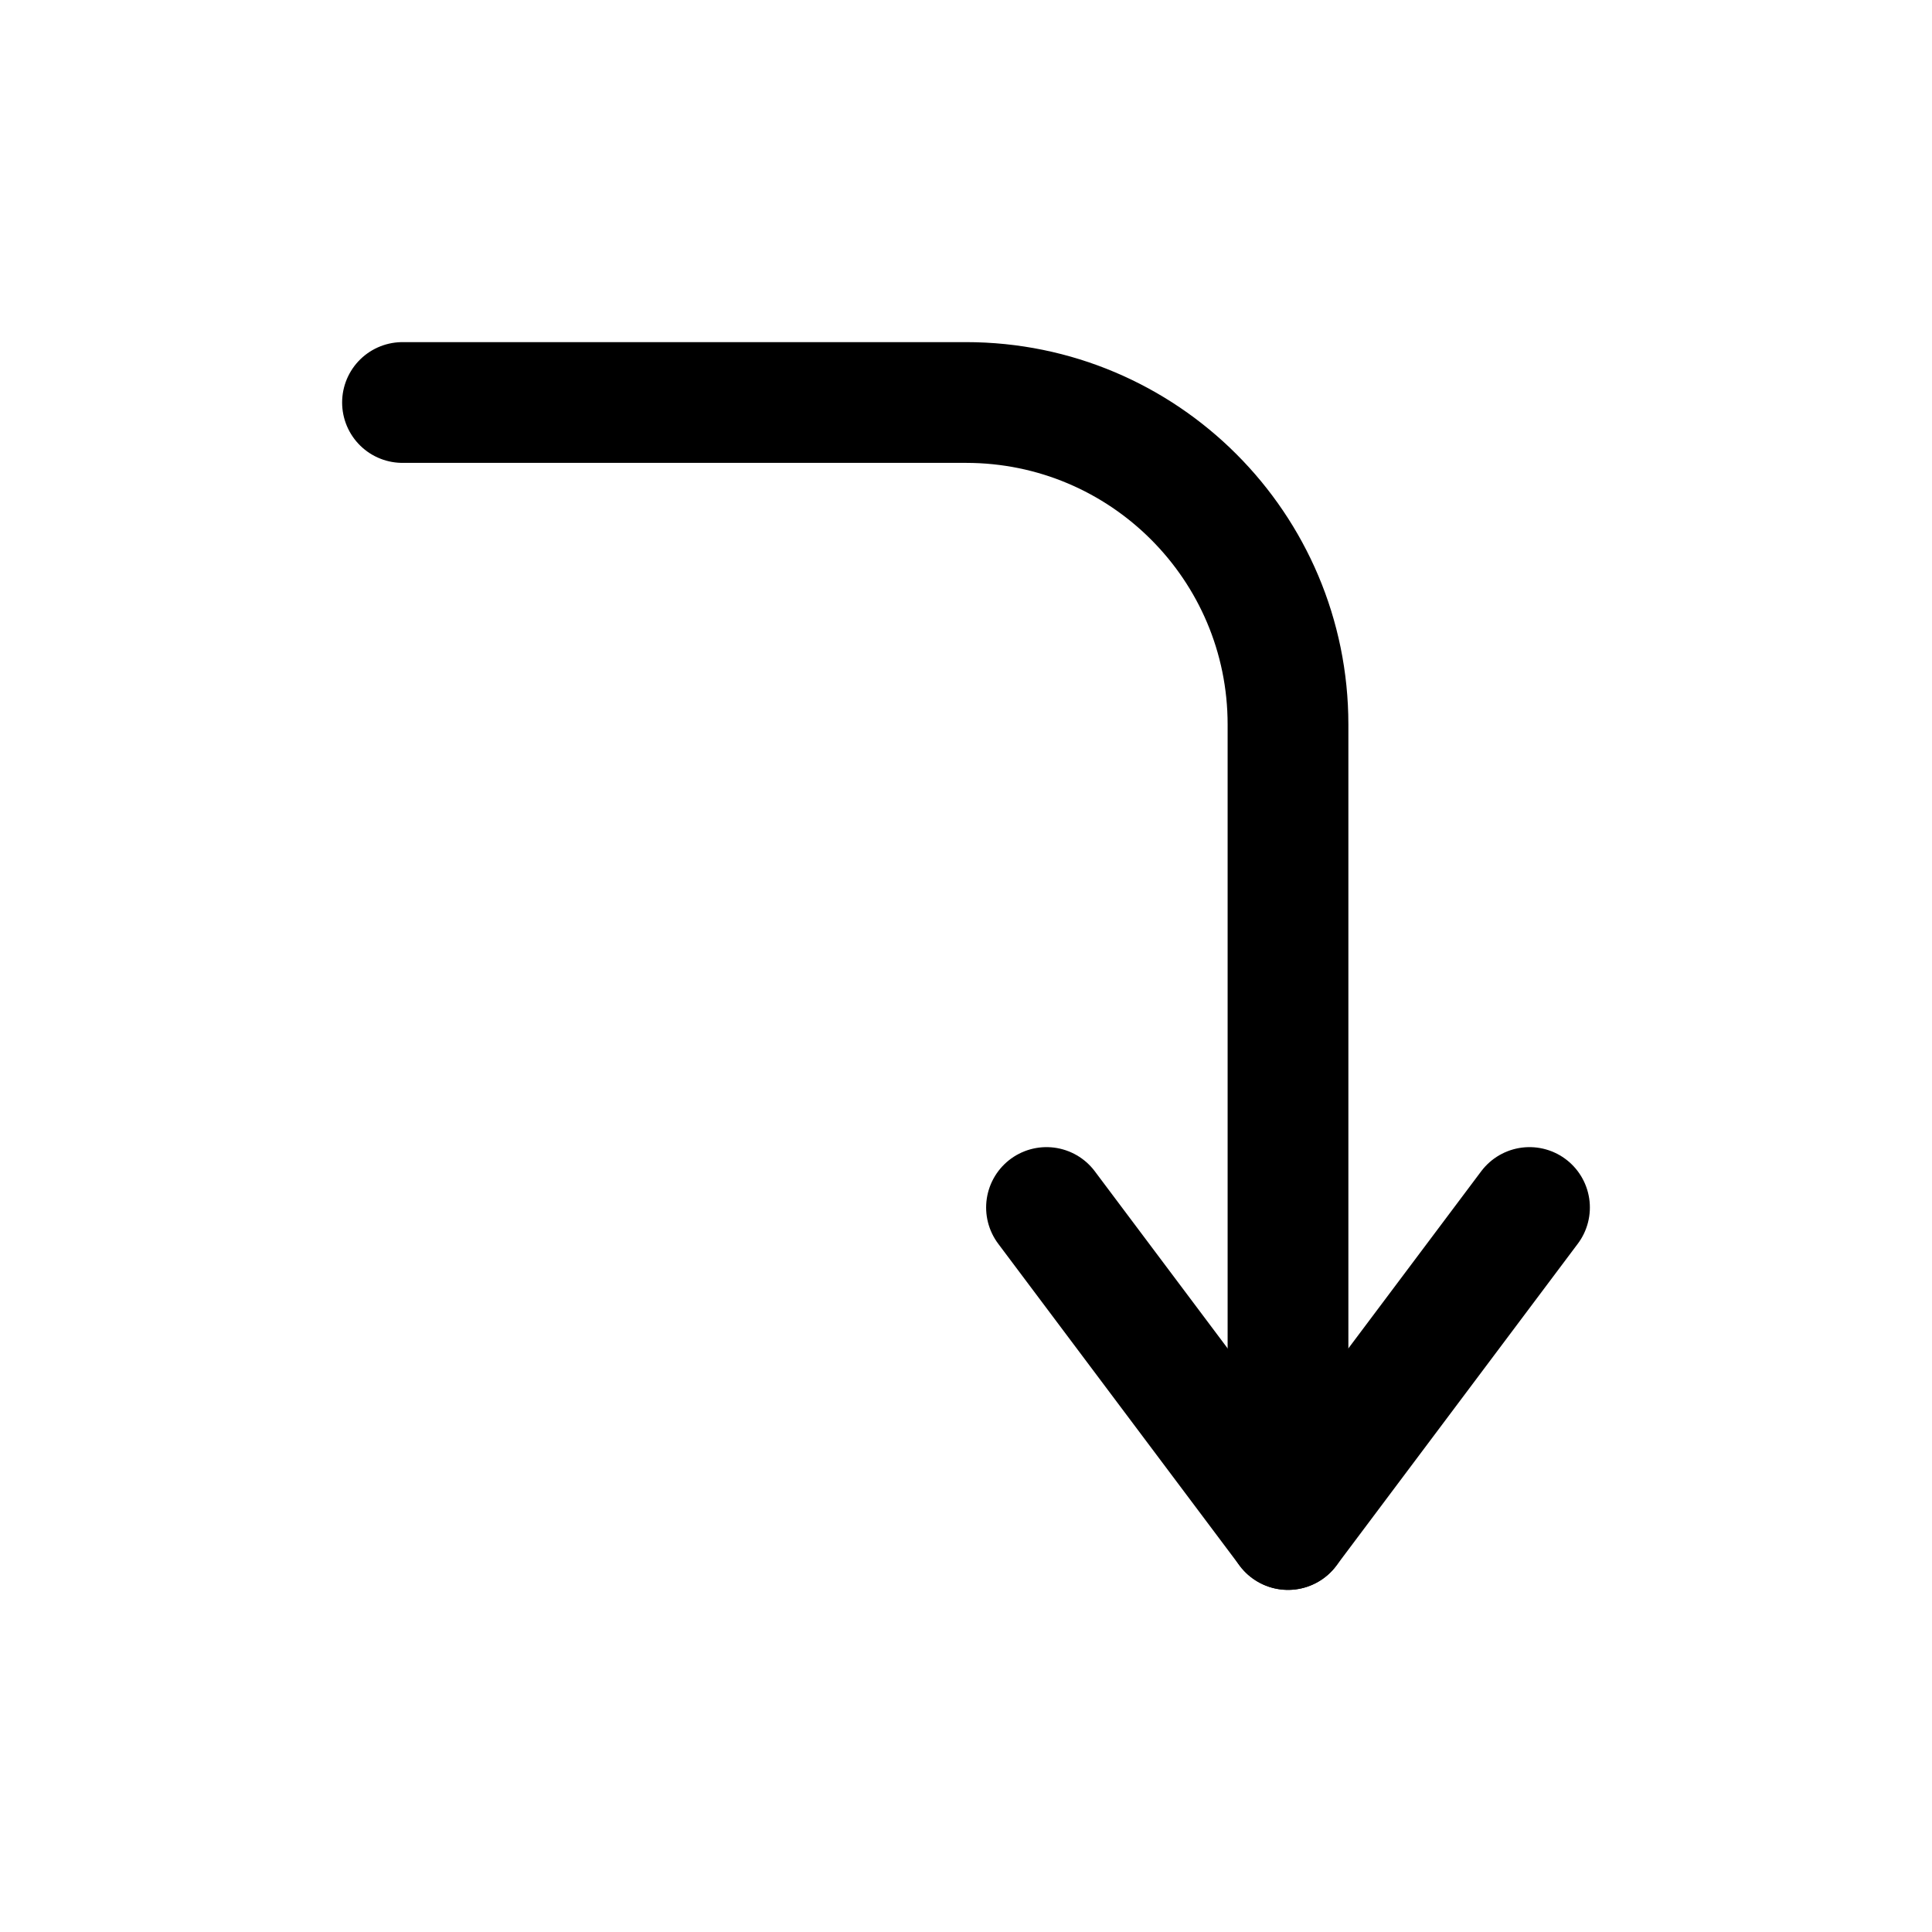
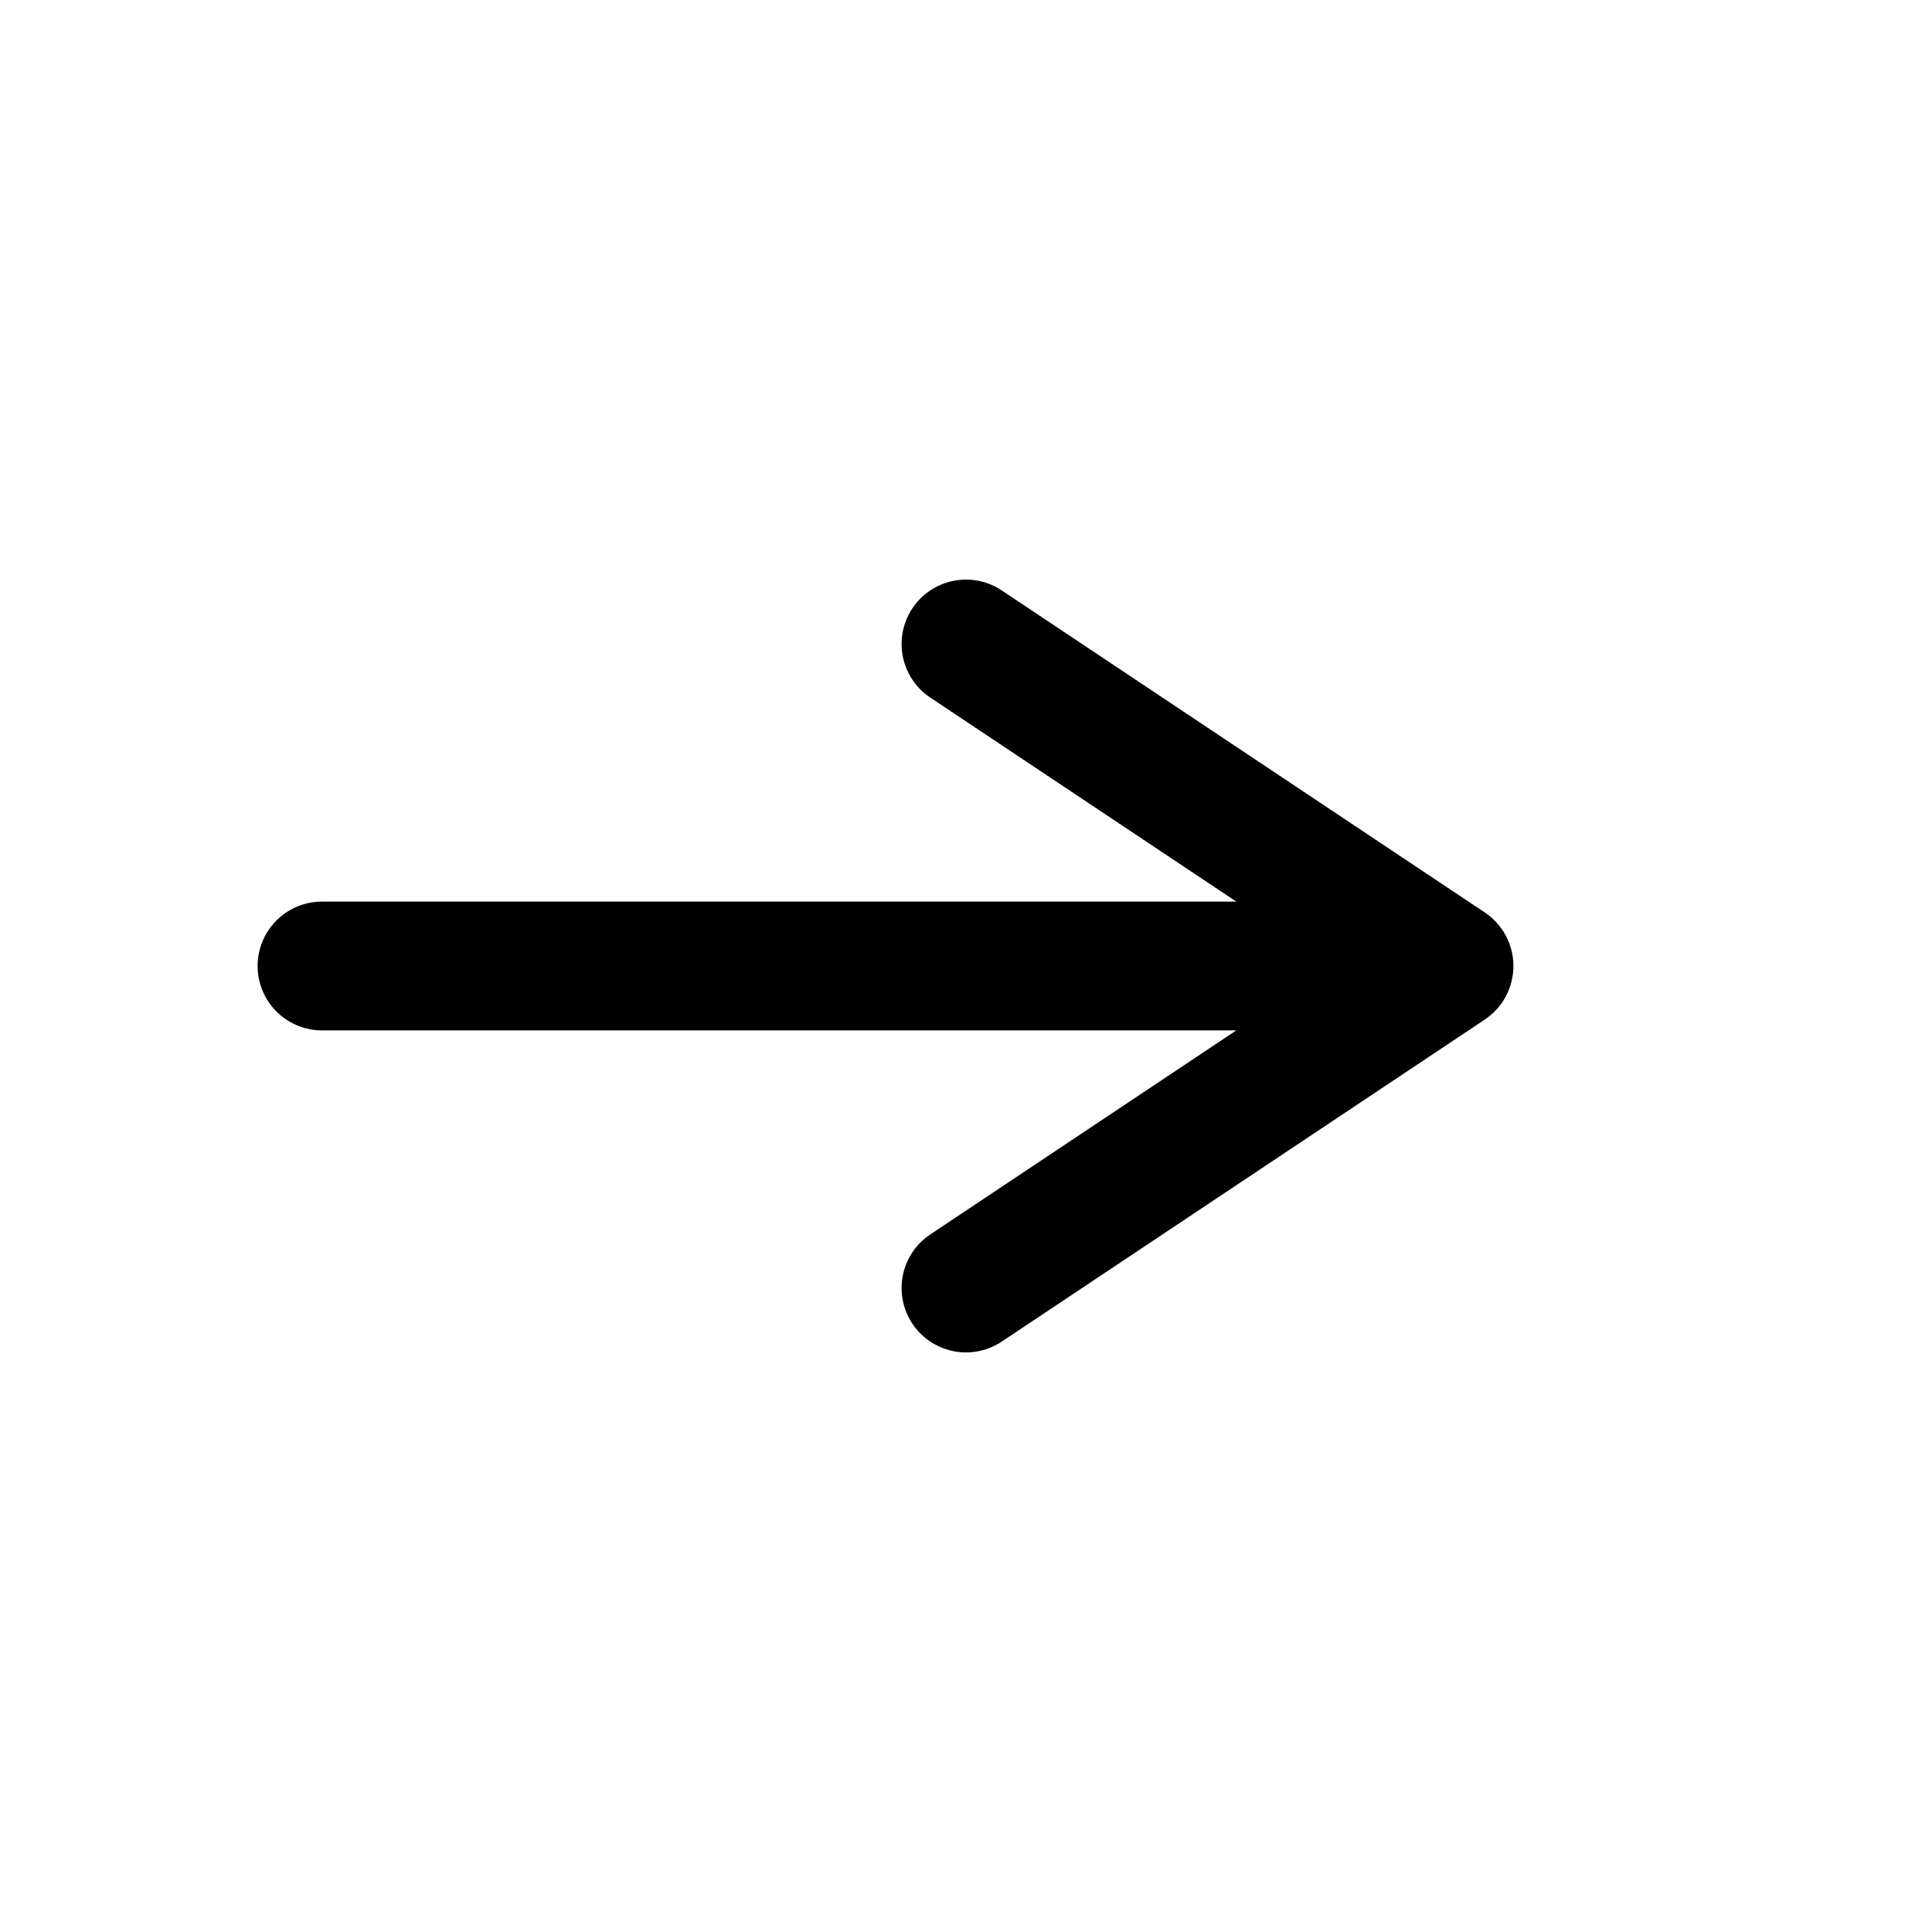
<svg xmlns="http://www.w3.org/2000/svg" width="24" height="24" viewBox="0 0 24 24" fill="none">
-   <path d="M5 5h7a4 4 0 0 1 4 4v10" stroke="currentColor" stroke-width="1.5" stroke-linecap="round" stroke-linejoin="round" />
-   <path d="M13 15l3 4 3-4" stroke="currentColor" stroke-width="1.5" stroke-linecap="round" stroke-linejoin="round" />
+   <path d="M4 12h12" stroke="currentColor" stroke-width="1.6" stroke-linecap="round" />
+   <path d="M12 8l6 4-6 4" stroke="currentColor" stroke-width="1.6" stroke-linecap="round" stroke-linejoin="round" />
</svg>
